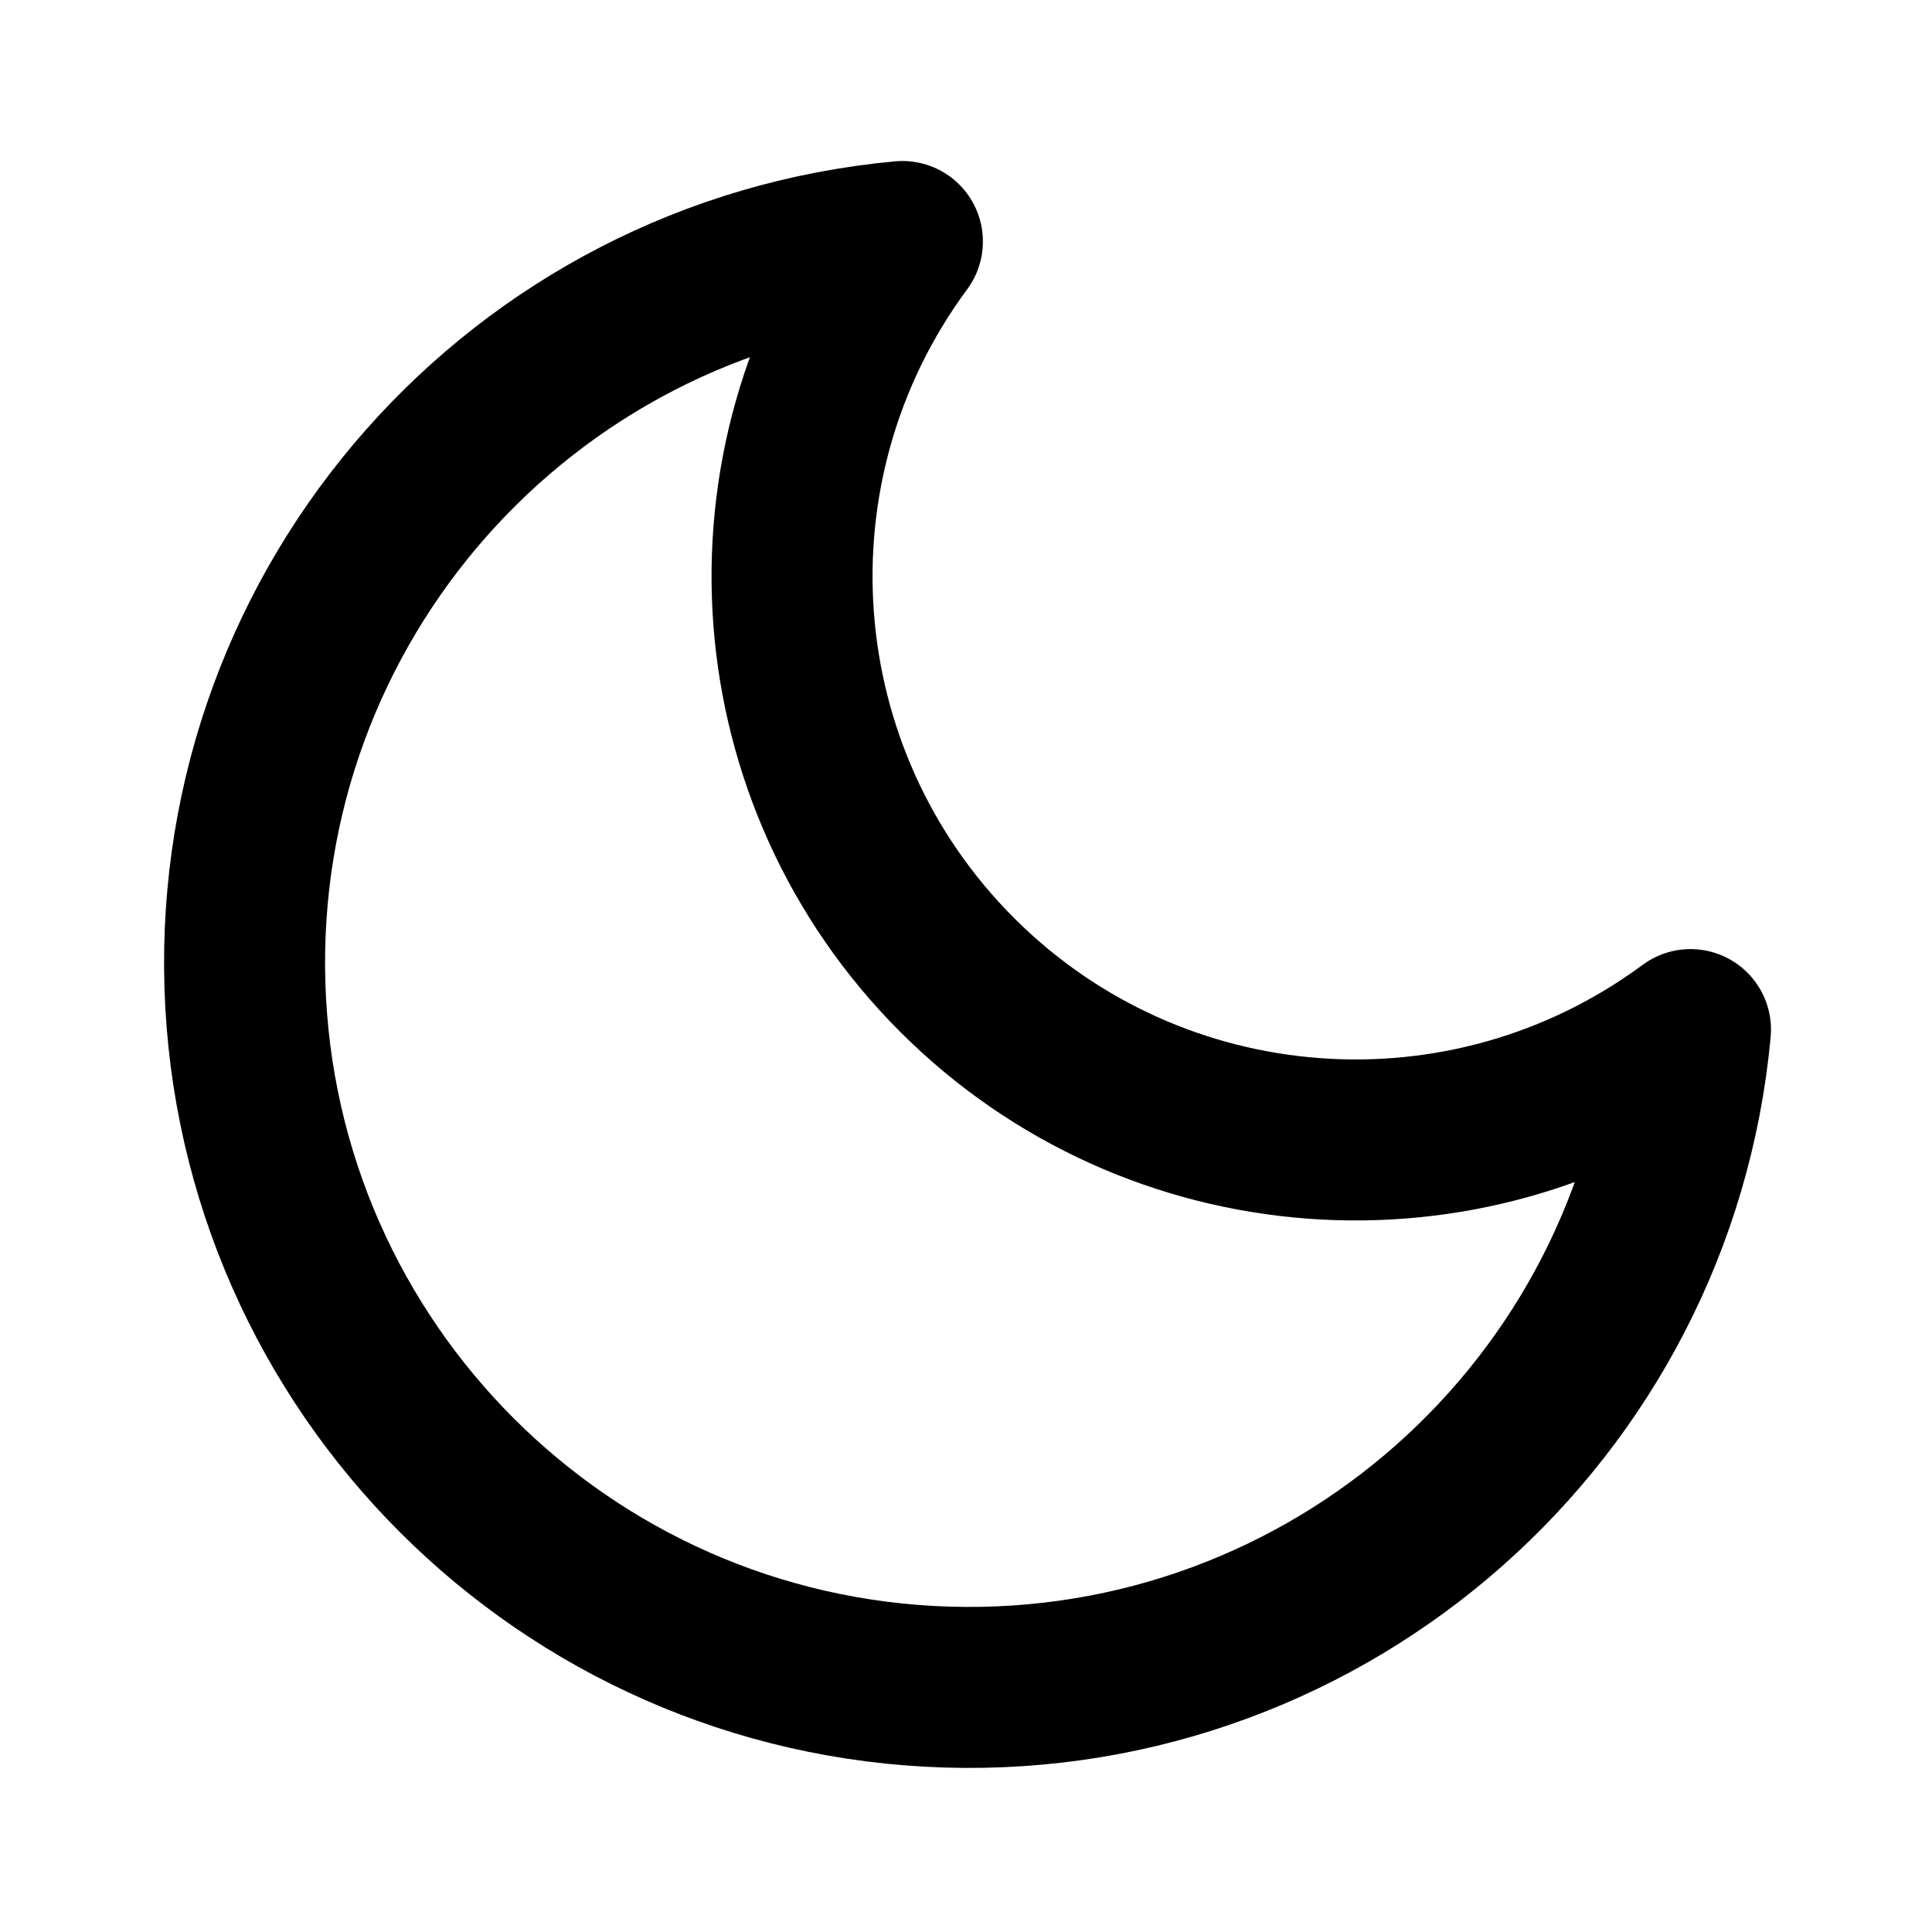
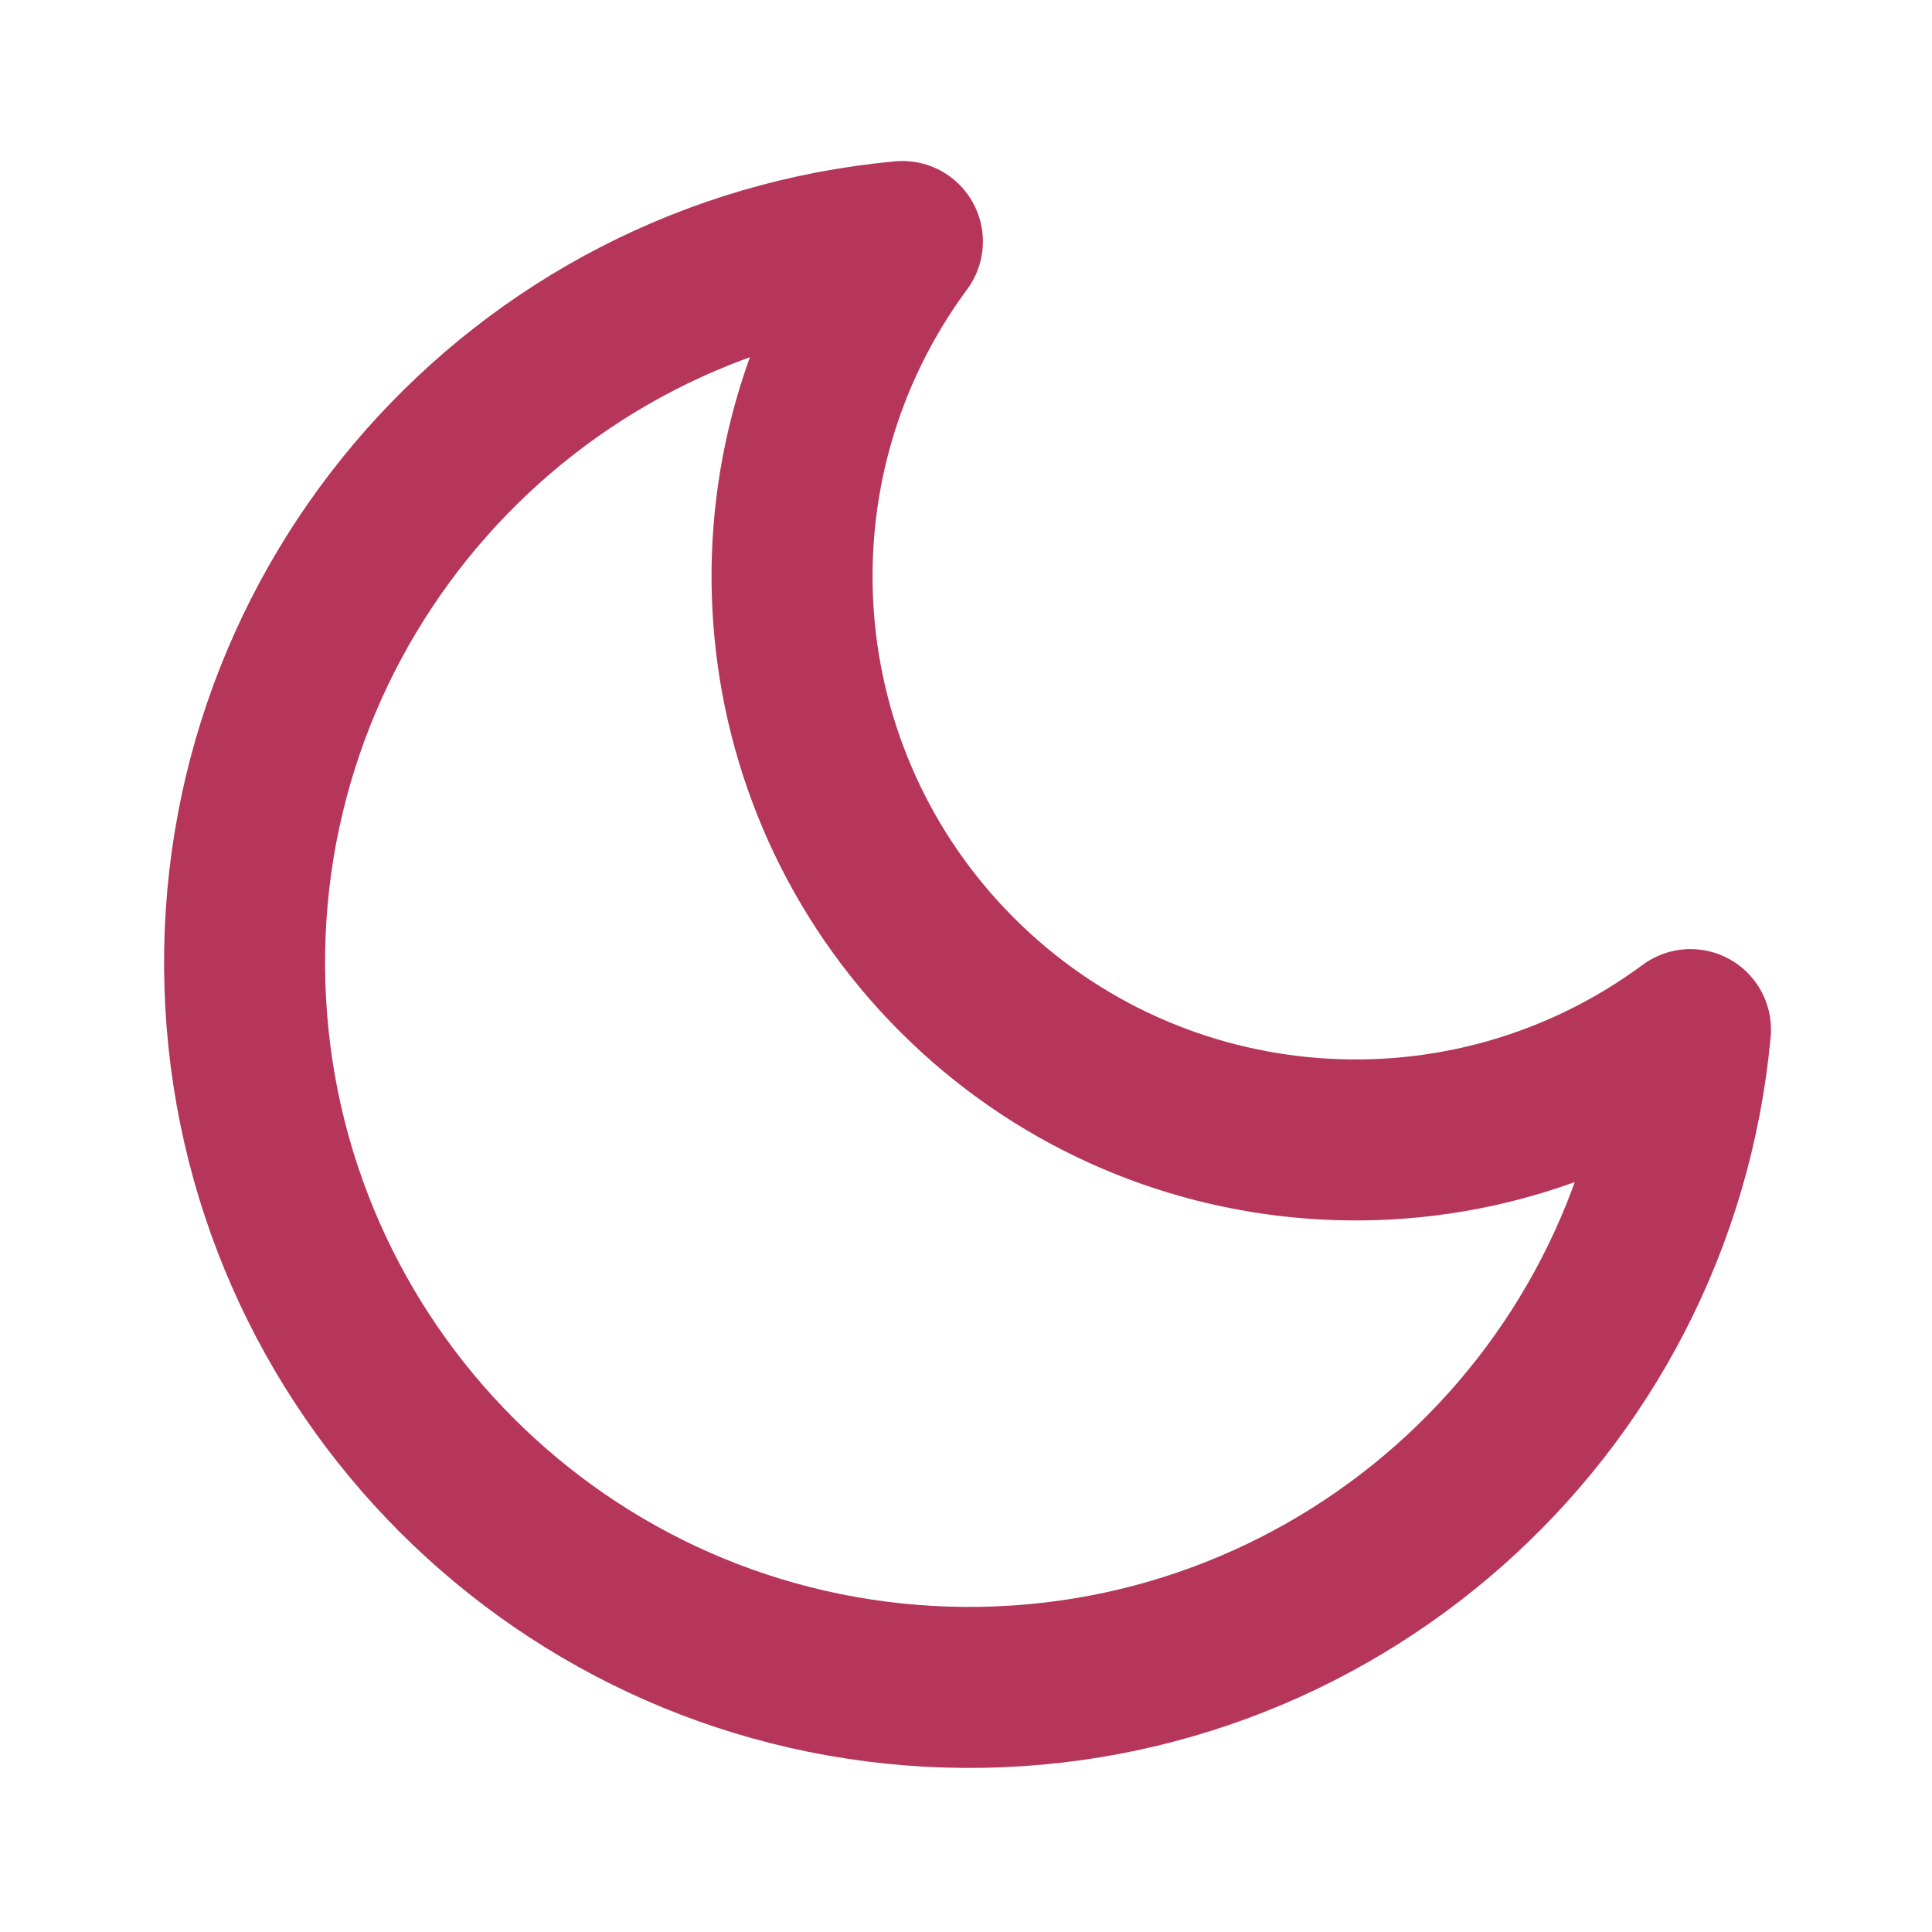
- <svg xmlns="http://www.w3.org/2000/svg" width="24" height="24" viewBox="0 0 24 24" fill="none" stroke="currentColor" stroke-width="2" stroke-linecap="round" stroke-linejoin="round" class="feather feather-moon">
+ <svg xmlns="http://www.w3.org/2000/svg" stroke=" #b5365a" width="24" height="24" viewBox="0 0 24 24" fill="none" stroke-width="2" stroke-linecap="round" stroke-linejoin="round" class="feather feather-moon">
  <path d="M21 12.79A9 9 0 1 1 11.21 3 7 7 0 0 0 21 12.79z" />
</svg>
